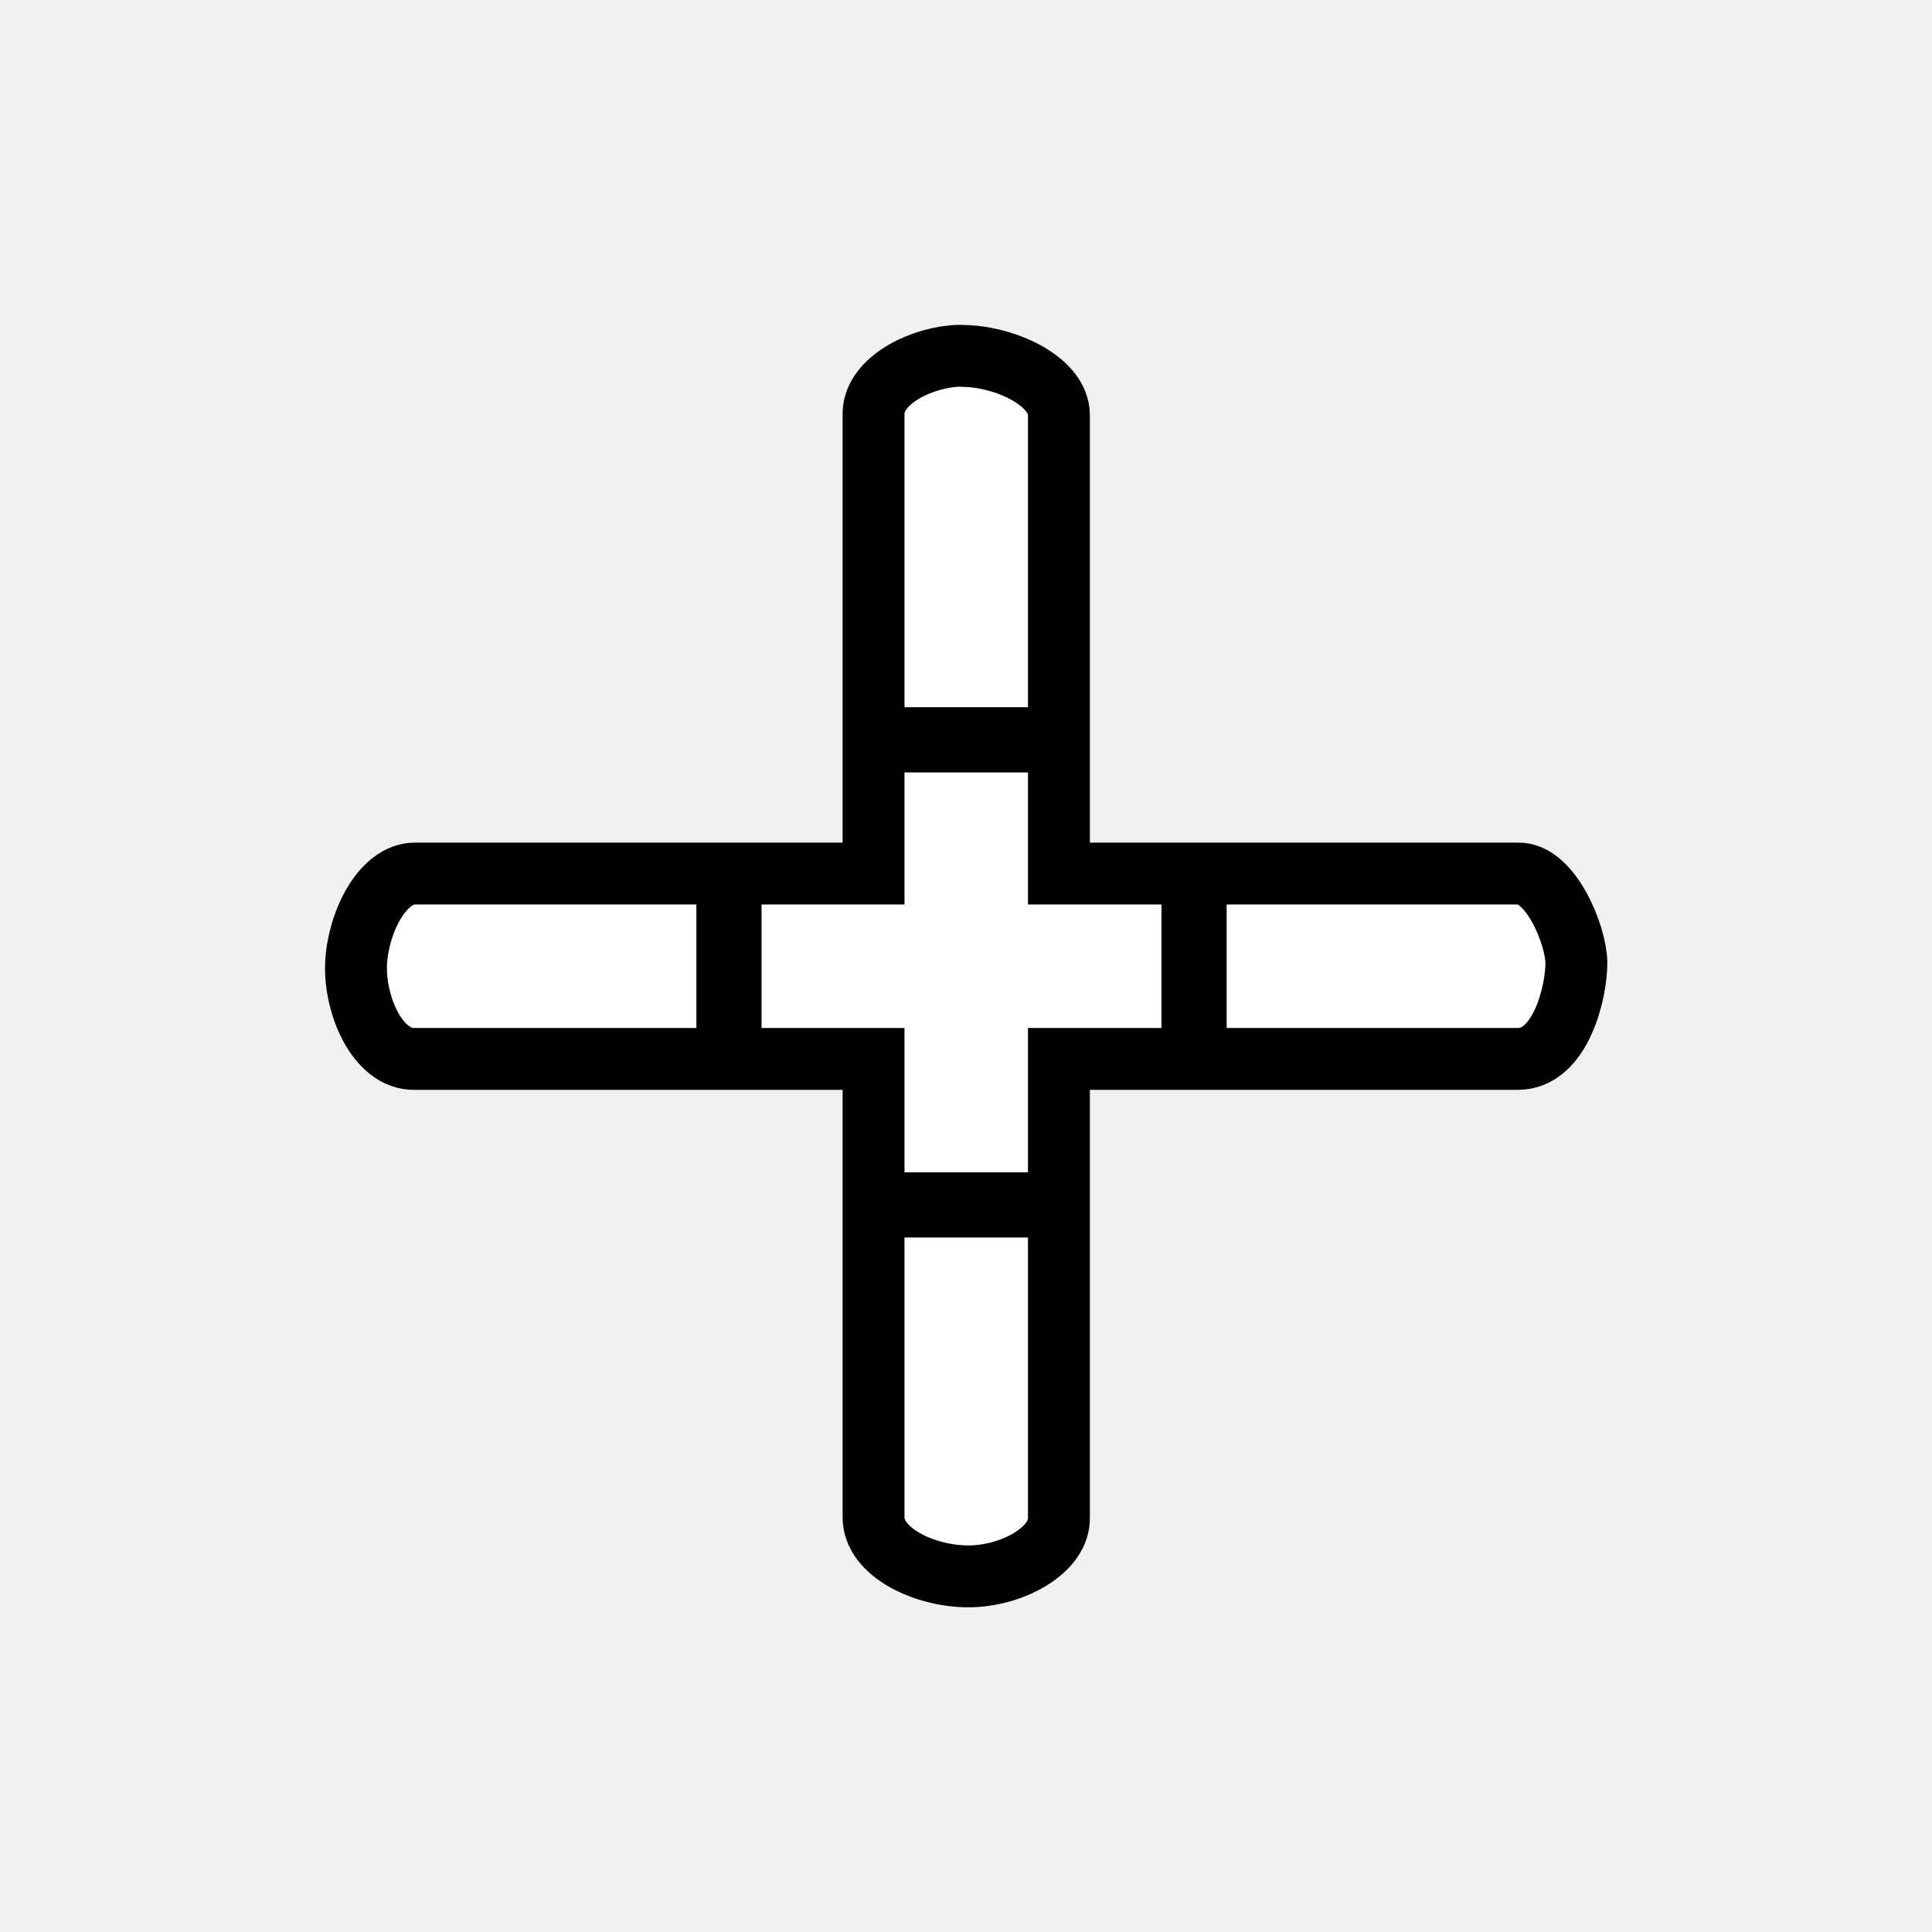
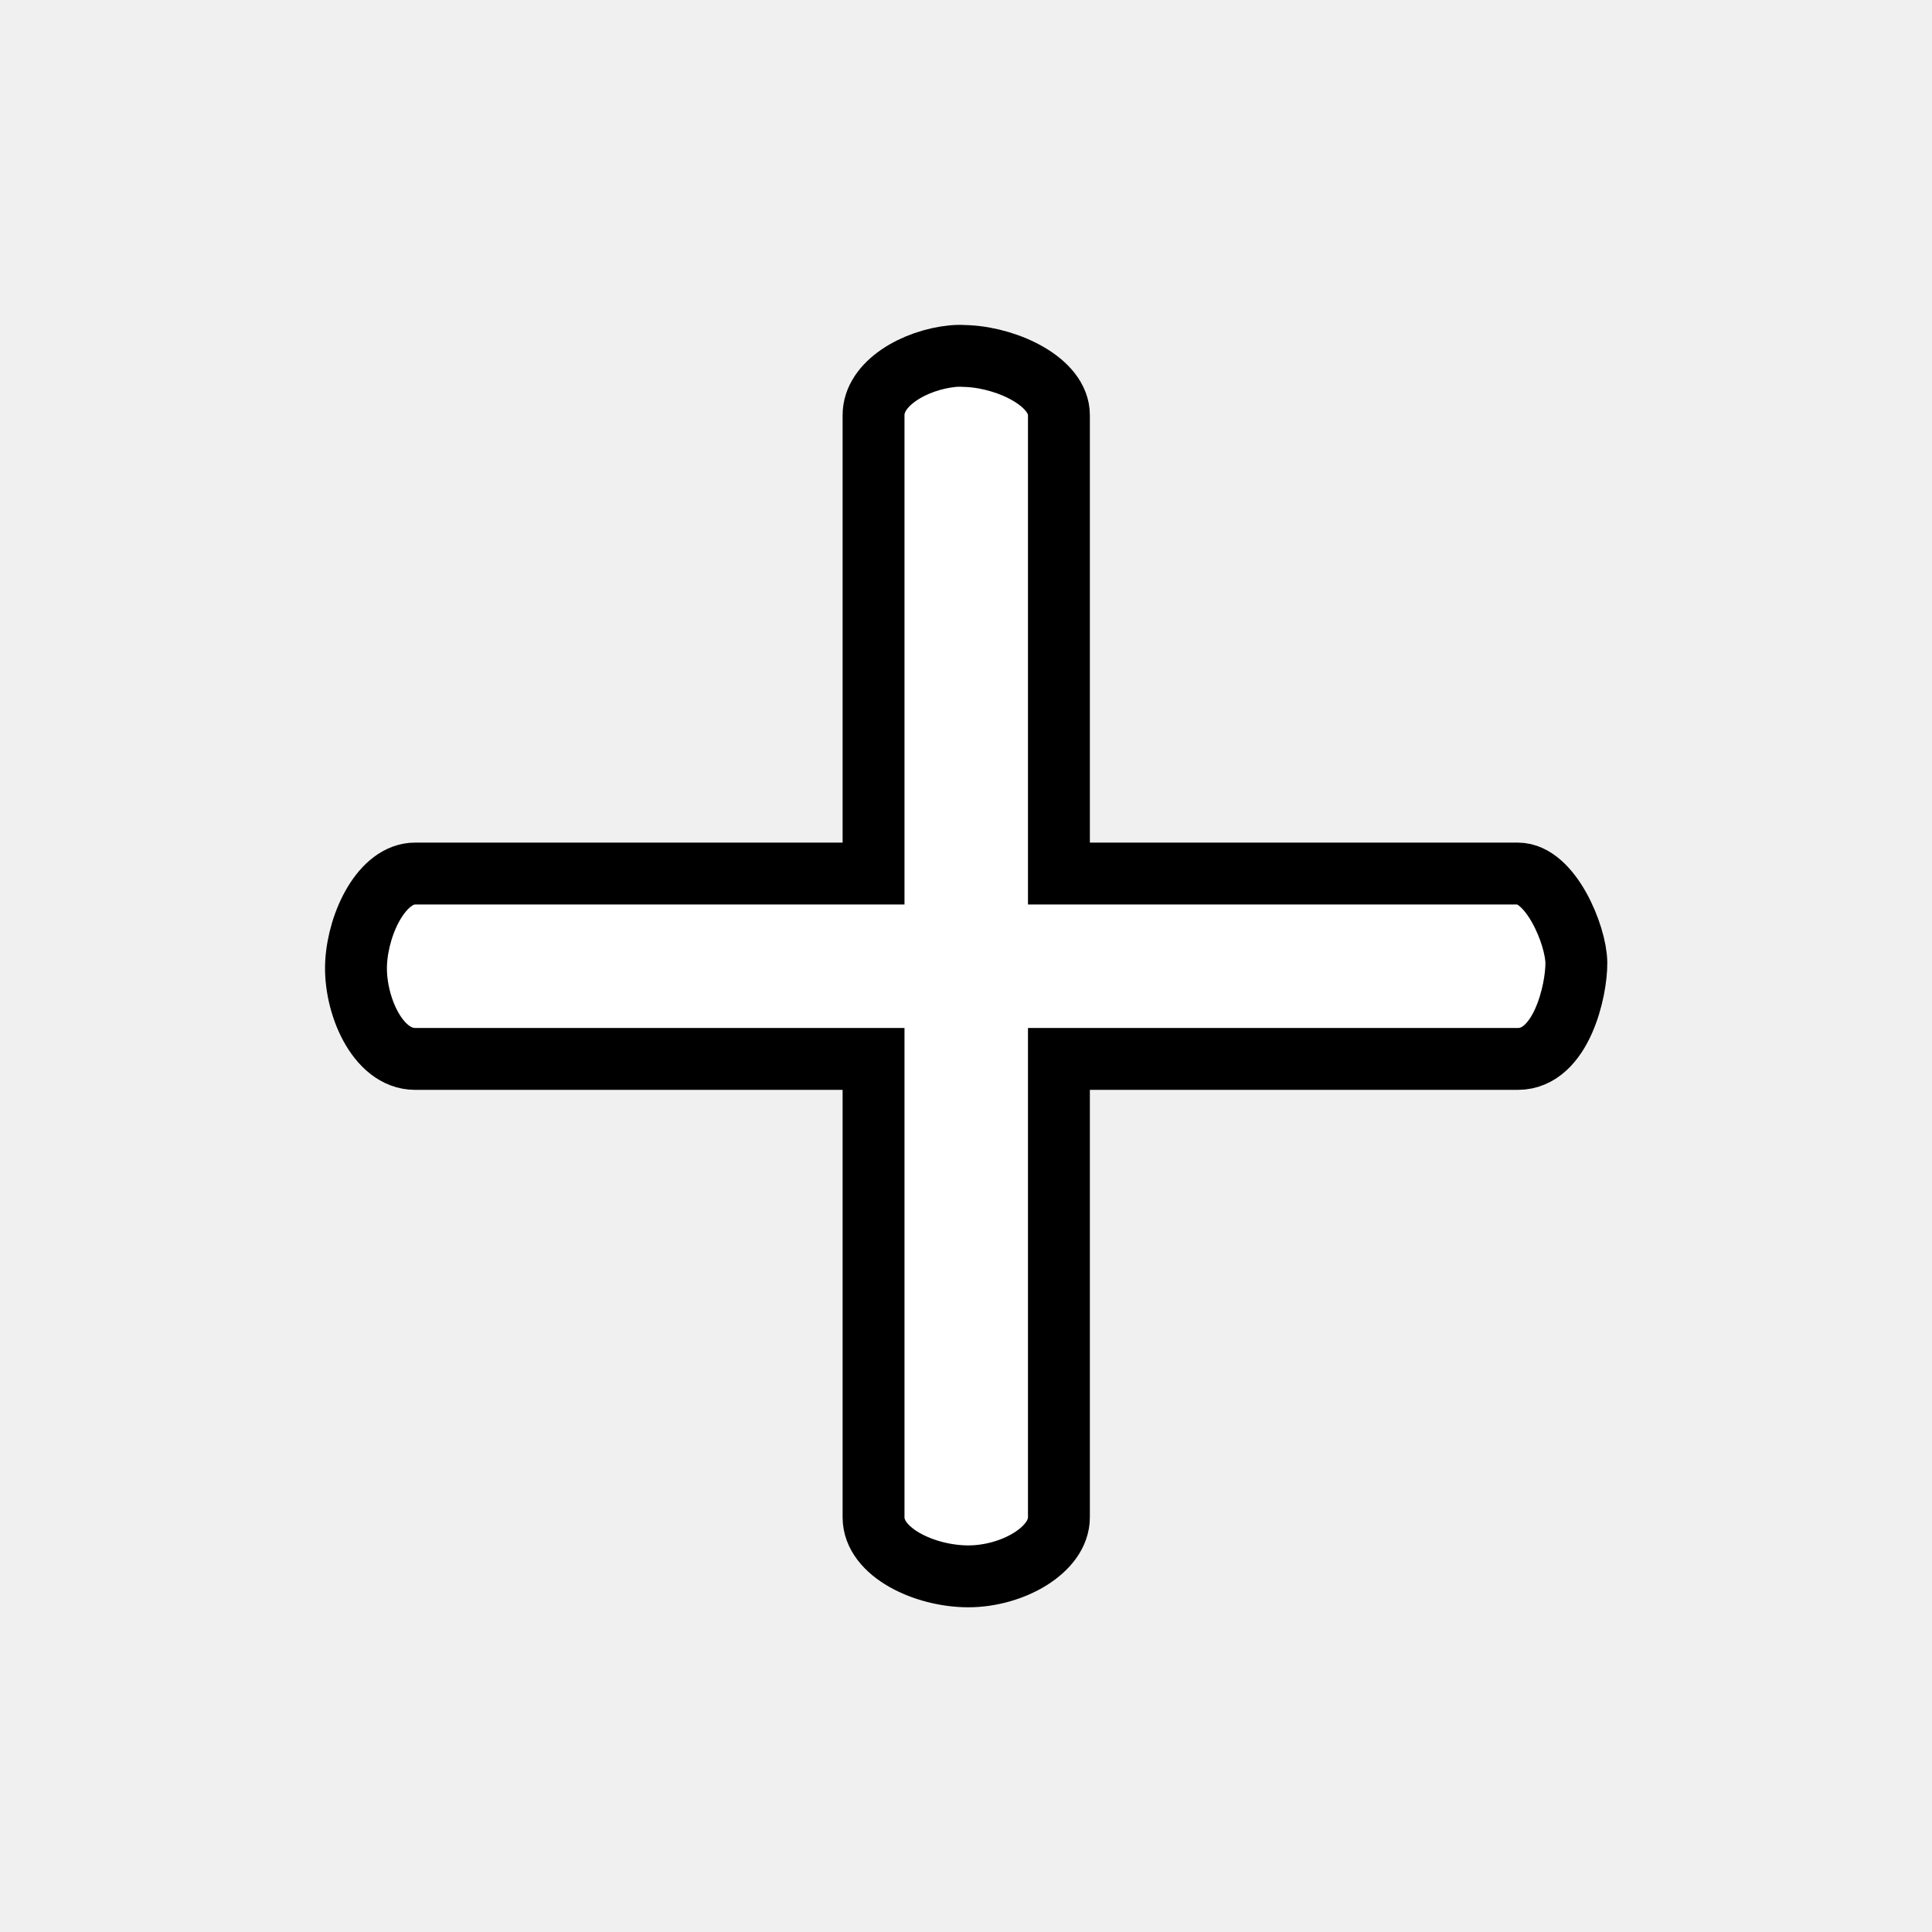
<svg xmlns="http://www.w3.org/2000/svg" width="128" height="128" id="svg4987" version="1.1">
  <defs id="defs4989" />
  <g id="layer1" transform="translate(0,-924.3622)">
-     <path style="fill:#ffffff;fill-opacity:1;stroke:#000000;stroke-width:4.1;stroke-miterlimit:4;stroke-dasharray:none" d="m 63.125,947.956 c -2.511,0.247 -5.319,1.797 -5.25,3.906 l 0,21.406 12.281,0 0,-21.406 c 0,-2.162 -3.3,-3.756 -6,-3.906 -0.337,-0.019 -0.672,-0.035 -1.031,0 z m -5.25,25.531 0,8.75 -9.469,0 0,12.281 9.469,0 0,9.562 12.281,0 0,-9.562 8.844,0 0,-12.281 -8.844,0 0,-8.75 z m -30.375,8.75 c -2.162,0 -3.756,3.207 -3.906,5.906 -0.15,2.7 1.391,6.455 3.906,6.375 l 20.688,0 0,-12.281 z m 51.719,0 0,12.281 21.344,0 c 2.875,0 3.894,-4.537 3.875,-6.375 -0.019,-1.838 -1.714,-5.975 -3.875,-5.906 z m -21.344,22.063 0,20.594 c 0,2.304 3.369,3.906 6.281,3.906 2.912,0 6.071,-1.746 6,-3.906 l 0,-20.594 z" id="rect2986" />
+     <path style="fill:#ffffff;fill-opacity:1;stroke:#000000;stroke-width:4.1;stroke-miterlimit:4;stroke-dasharray:none" d="m 63.648,23.574 c -0.171,-0.002 -0.344,0.002 -0.523,0.02 -2.511,0.247 -5.25,1.796 -5.25,3.906 l 0,30.375 -30.375,0 c -2.162,0 -3.756,3.207 -3.906,5.906 -0.15,2.7 1.39,6.375 3.906,6.375 l 30.375,0 0,30.375 c 0,2.304 3.369,3.906 6.281,3.906 2.912,0 6,-1.744 6,-3.906 l 0,-30.375 30.406,0 c 2.875,0 3.894,-4.537 3.875,-6.375 -0.019,-1.838 -1.713,-5.906 -3.875,-5.906 l -30.406,0 0,-30.375 c 0,-2.162 -3.3,-3.756 -6,-3.906 -0.169,-0.009 -0.337,-0.017 -0.508,-0.02 z" transform="translate(0,924.3622)" id="path4107" />
  </g>
</svg>
